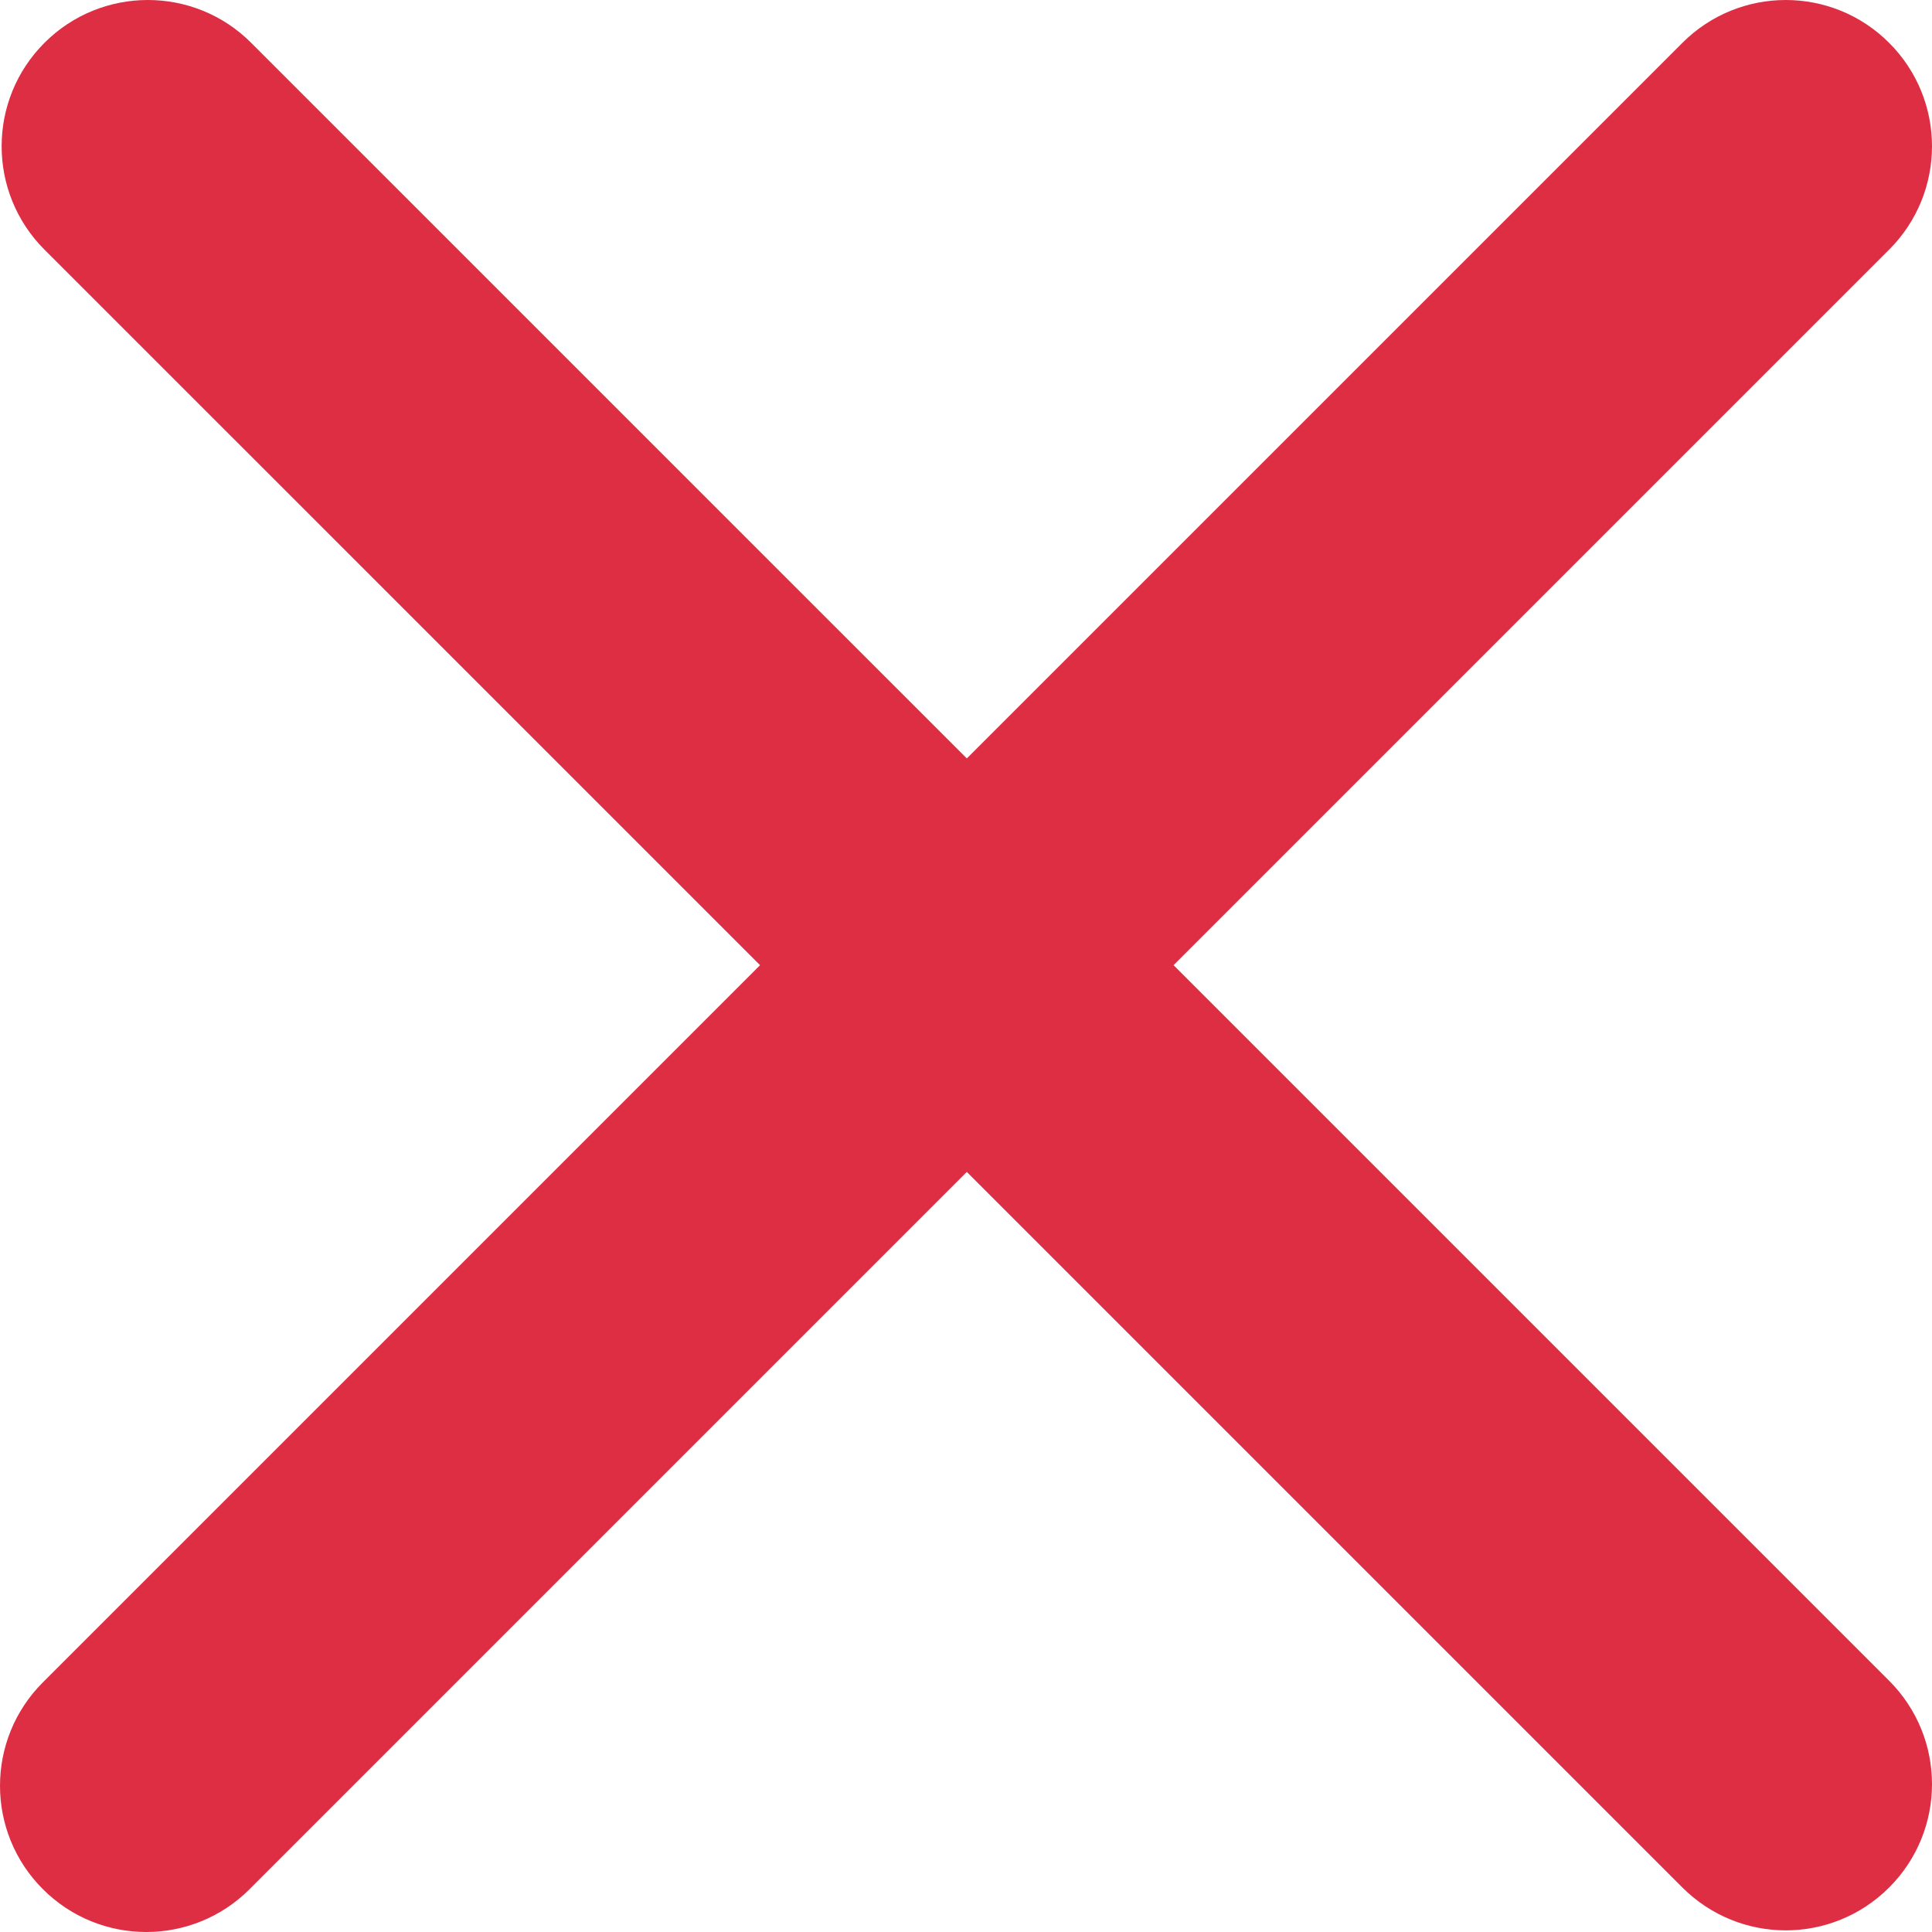
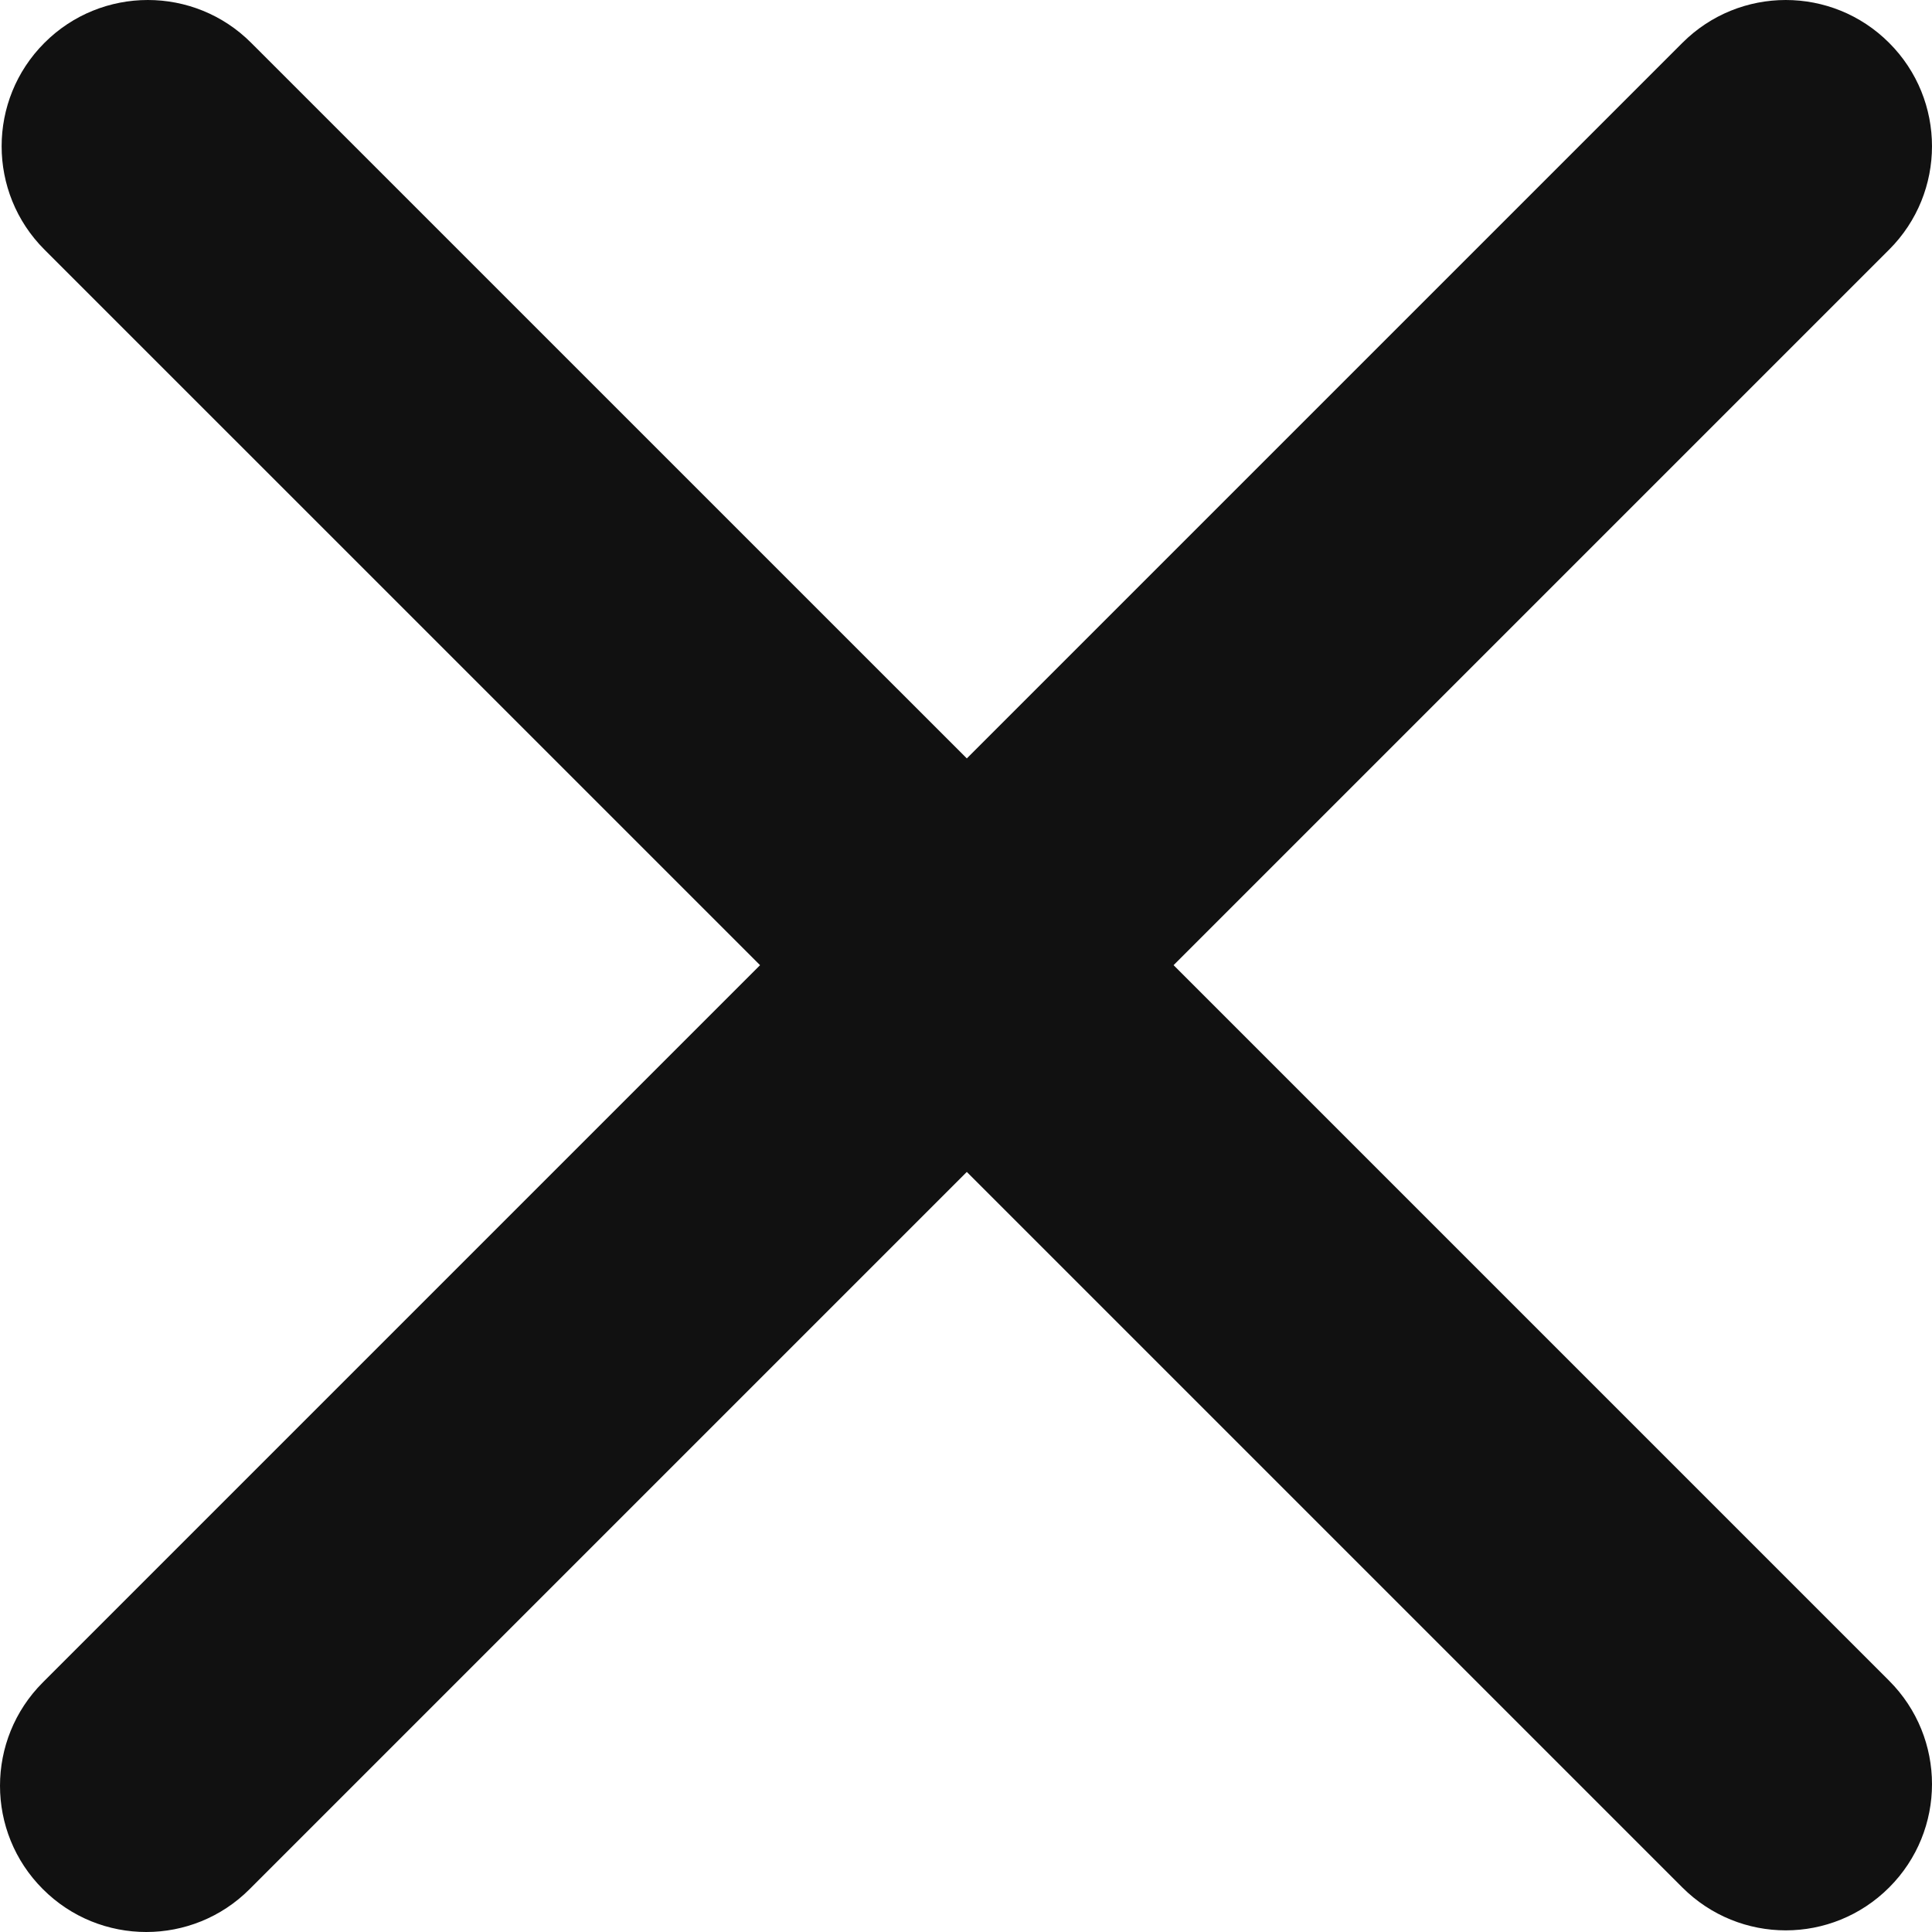
- <svg xmlns="http://www.w3.org/2000/svg" version="1.1" id="Capa_1" height="12" x="0px" y="0px" viewBox="0 0 469.785 469.785" style="enable-background:new 0 0 469.785 469.785;" xml:space="preserve">
+ <svg xmlns="http://www.w3.org/2000/svg" version="1.1" height="16" x="0px" y="0px" viewBox="0 0 469.785 469.785" style="enable-background:new 0 0 469.785 469.785;">
  <g transform="matrix(1.25 0 0 -1.25 0 45)">
    <g>
      <g>
-         <path style="fill:#DD2E44;" d="M228.294-151.753L367.489-12.558c11.116,11.105,11.116,29.116,0,40.22     c-11.105,11.116-29.104,11.116-40.22,0L188.073-111.533L48.866,27.663c-11.093,11.116-29.116,11.116-40.22,0     c-11.105-11.105-11.105-29.116,0-40.22l139.207-139.196L8.338-291.268c-11.116-11.116-11.116-29.116,0-40.22     c5.552-5.564,12.834-8.34,20.116-8.34c7.27,0,14.552,2.776,20.105,8.34l139.514,139.514l139.196-139.196     c5.564-5.552,12.834-8.34,20.116-8.34c7.27,0,14.552,2.788,20.105,8.34c11.116,11.105,11.116,29.104,0,40.22L228.294-151.753z" />
+         <path style="fill:#111111;" d="M228.294-151.753L367.489-12.558c11.116,11.105,11.116,29.116,0,40.22     c-11.105,11.116-29.104,11.116-40.22,0L188.073-111.533L48.866,27.663c-11.093,11.116-29.116,11.116-40.22,0     c-11.105-11.105-11.105-29.116,0-40.22l139.207-139.196L8.338-291.268c-11.116-11.116-11.116-29.116,0-40.22     c5.552-5.564,12.834-8.34,20.116-8.34c7.27,0,14.552,2.776,20.105,8.34l139.514,139.514l139.196-139.196     c5.564-5.552,12.834-8.34,20.116-8.34c7.27,0,14.552,2.788,20.105,8.34c11.116,11.105,11.116,29.104,0,40.22L228.294-151.753z" />
      </g>
    </g>
  </g>
-   <g>
- </g>
-   <g>
- </g>
-   <g>
- </g>
-   <g>
- </g>
-   <g>
- </g>
-   <g>
- </g>
-   <g>
- </g>
-   <g>
- </g>
-   <g>
- </g>
-   <g>
- </g>
-   <g>
- </g>
-   <g>
- </g>
-   <g>
- </g>
-   <g>
- </g>
-   <g>
- </g>
</svg>
